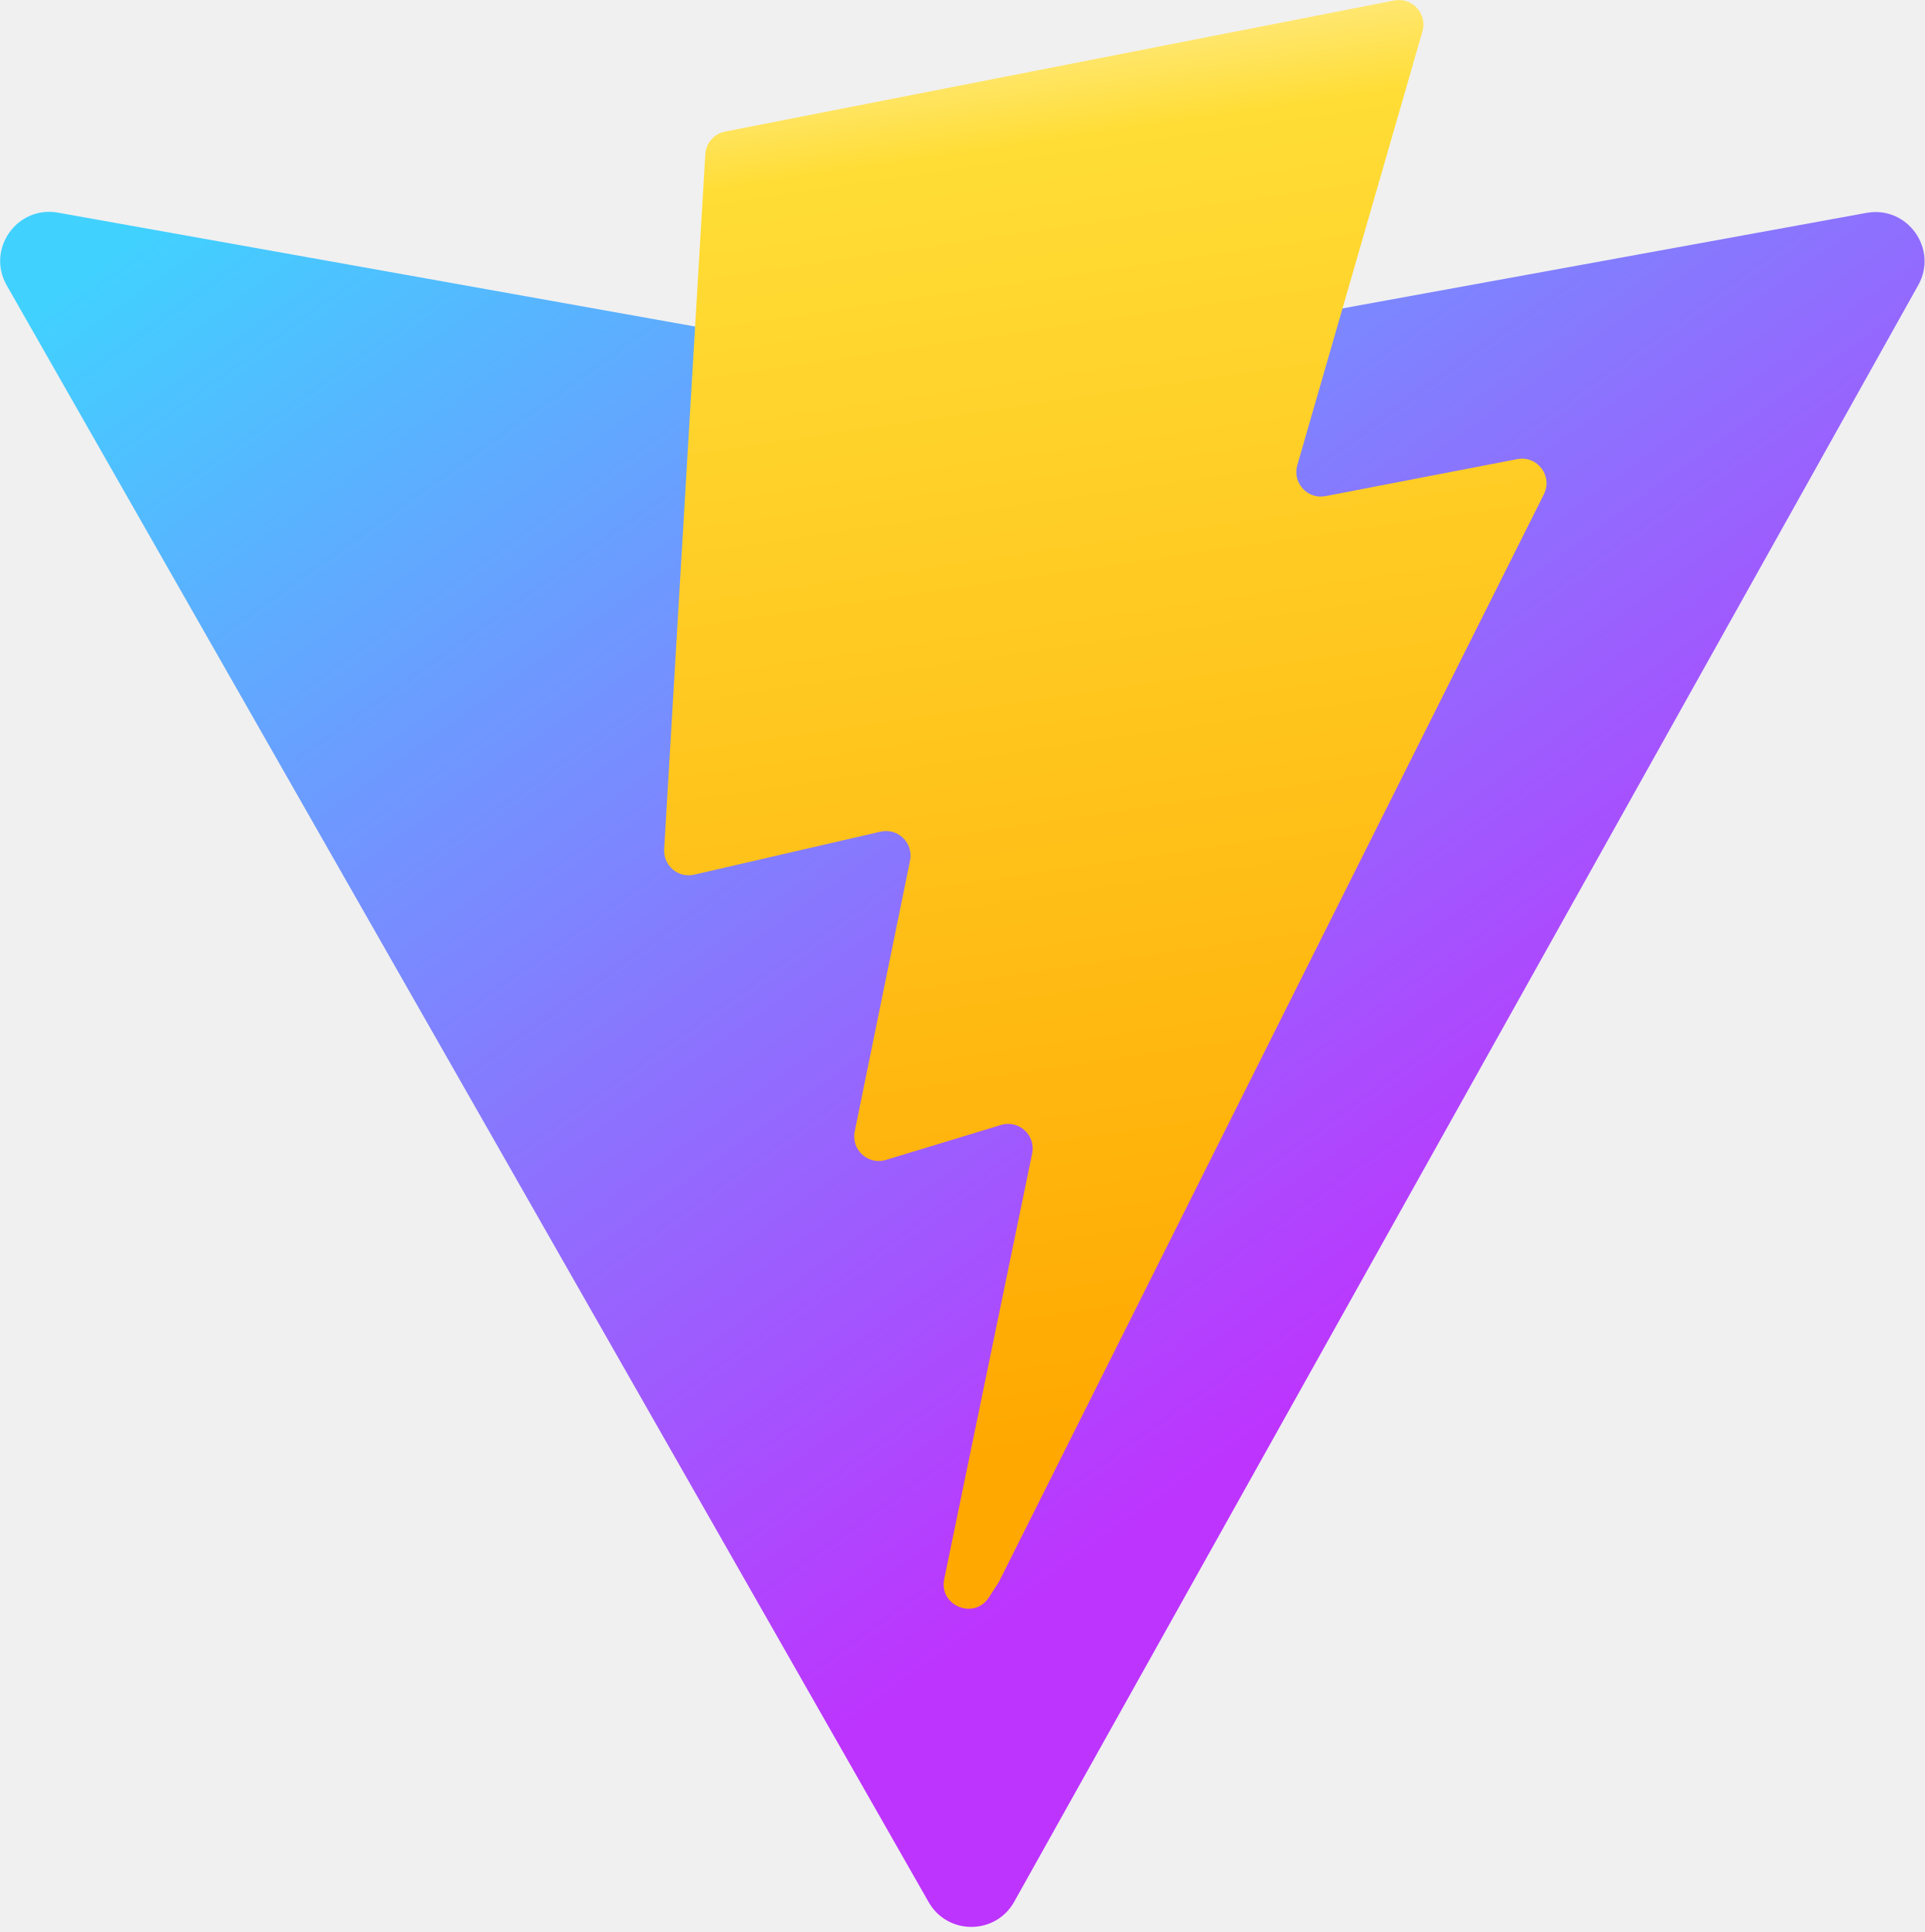
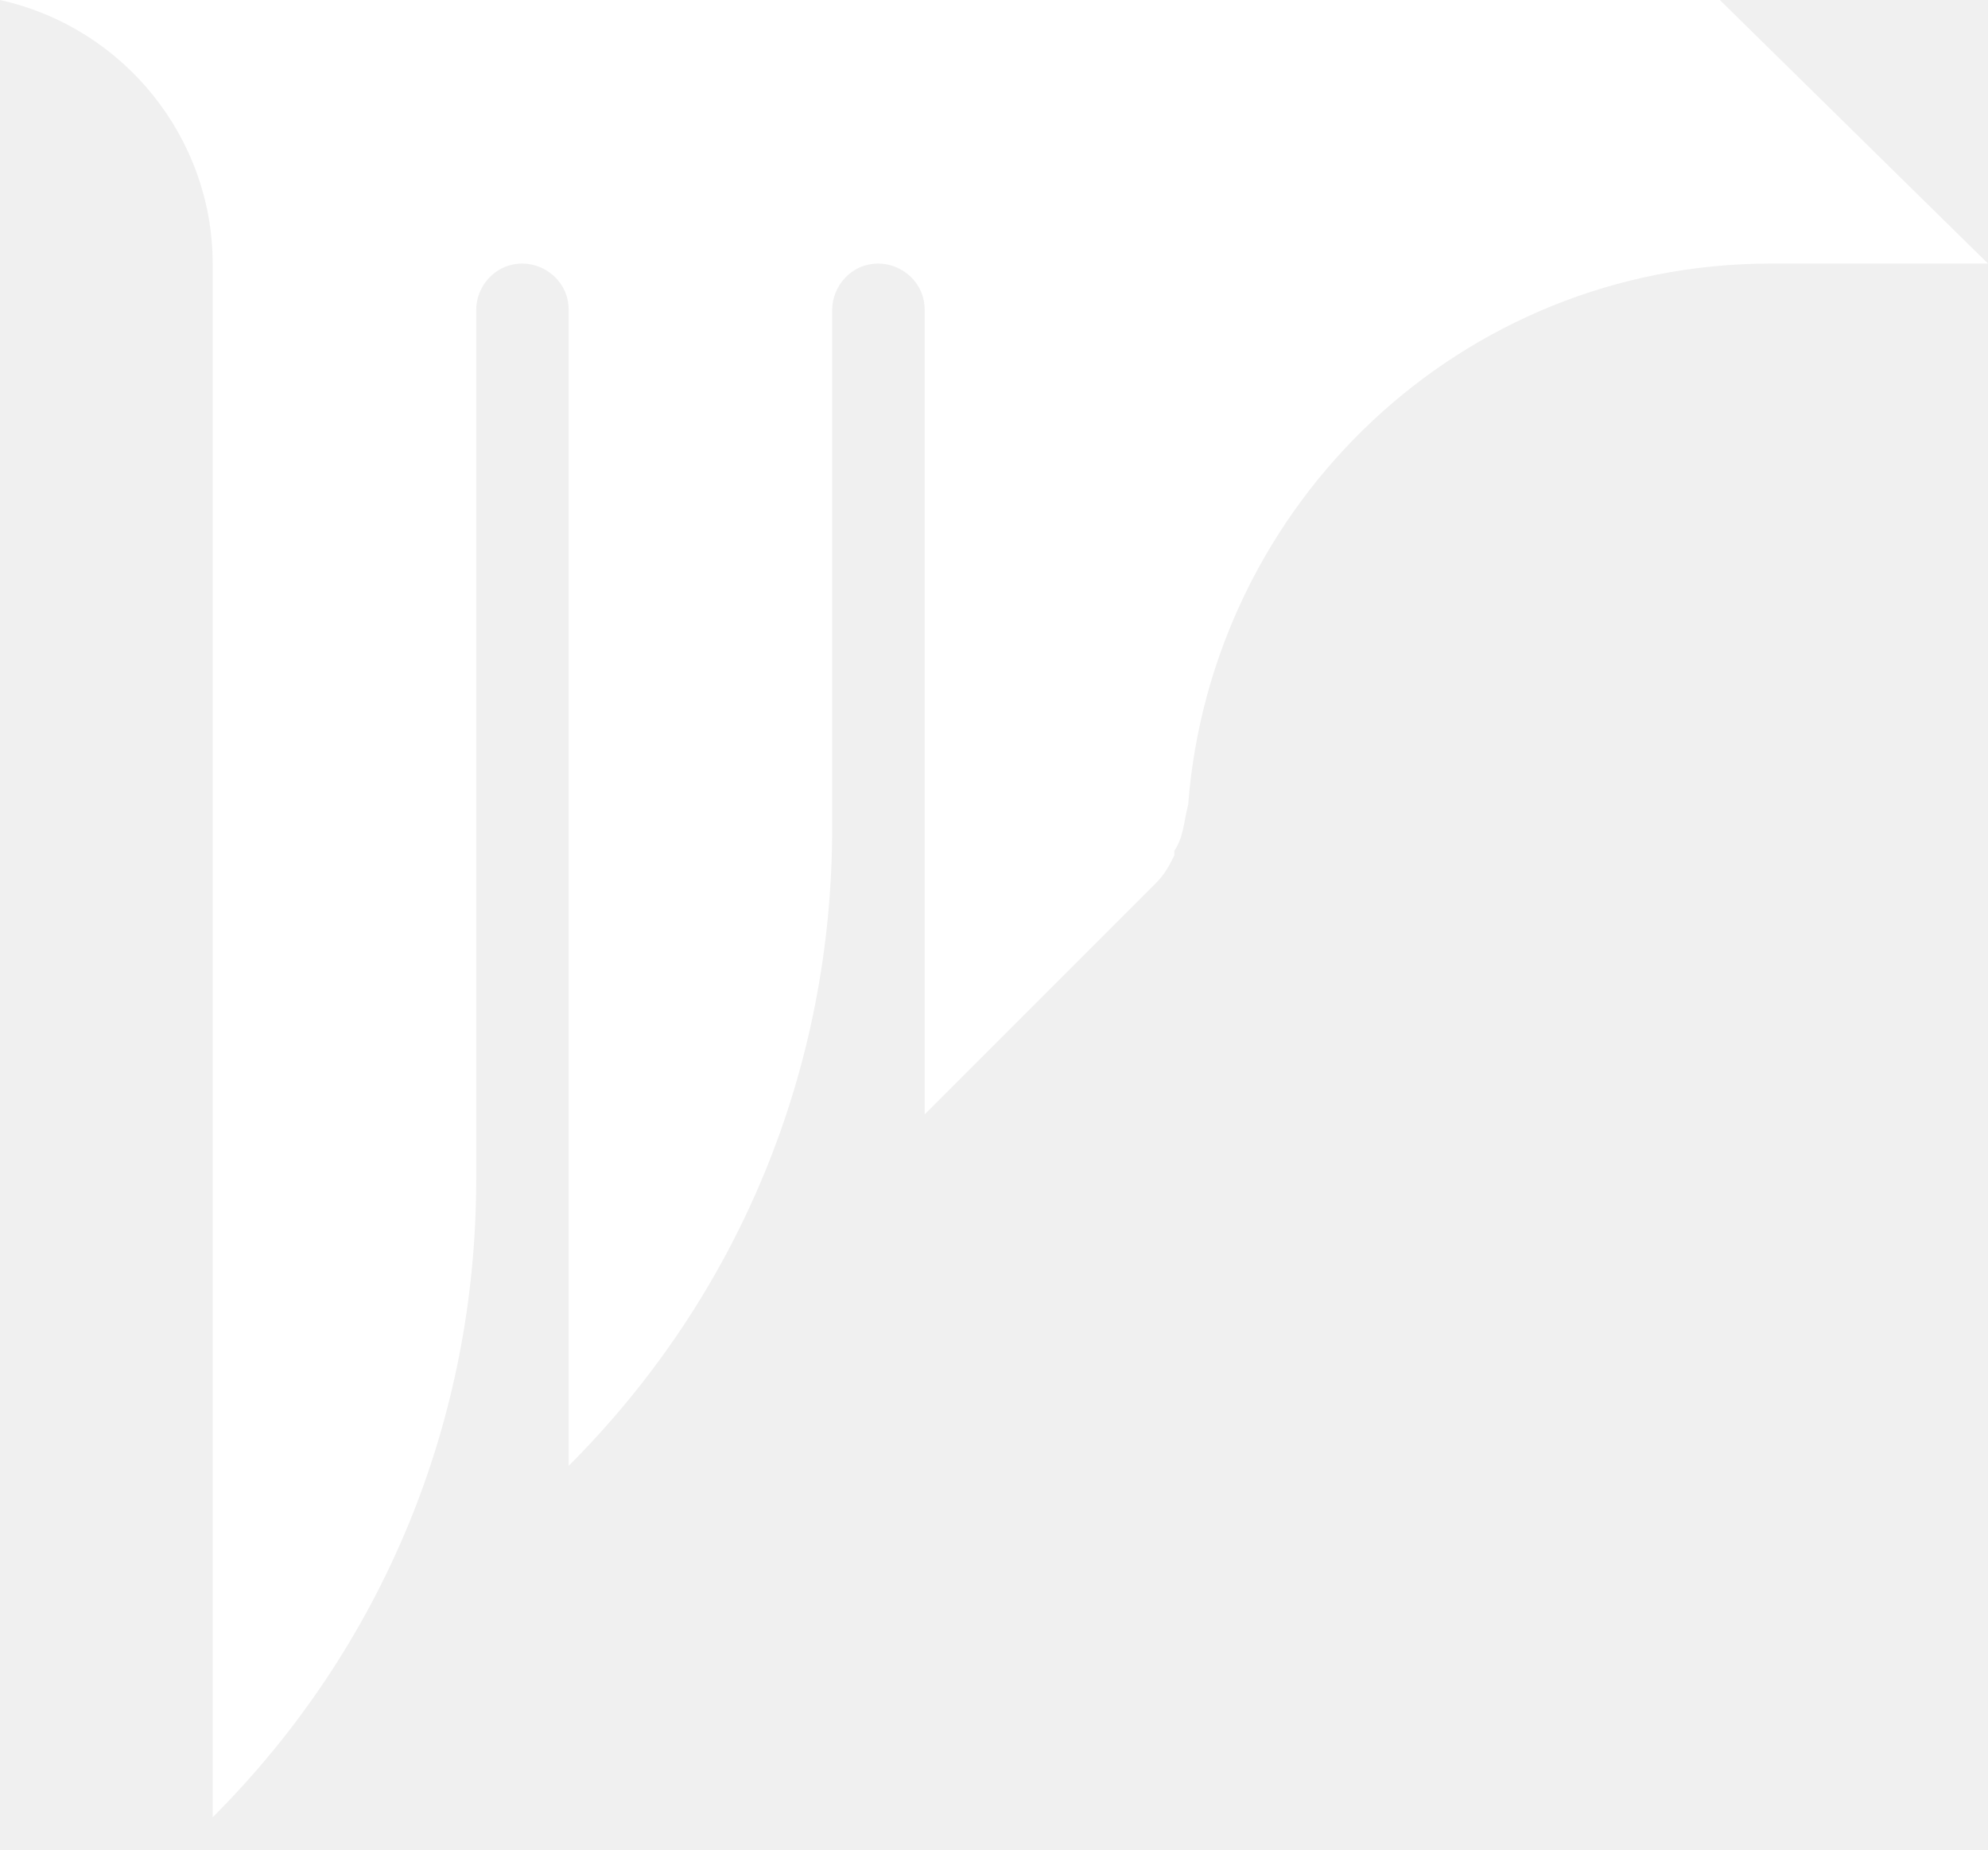
- <svg xmlns="http://www.w3.org/2000/svg" aria-hidden="true" role="img" class="iconify iconify--logos" width="31.88" height="32" preserveAspectRatio="xMidYMid meet" viewBox="0 0 256 257">
-   <defs>
-     <linearGradient id="IconifyId1813088fe1fbc01fb466" x1="-.828%" x2="57.636%" y1="7.652%" y2="78.411%">
-       <stop offset="0%" stop-color="#41D1FF" />
-       <stop offset="100%" stop-color="#BD34FE" />
-     </linearGradient>
-     <linearGradient id="IconifyId1813088fe1fbc01fb467" x1="43.376%" x2="50.316%" y1="2.242%" y2="89.03%">
-       <stop offset="0%" stop-color="#FFEA83" />
-       <stop offset="8.333%" stop-color="#FFDD35" />
-       <stop offset="100%" stop-color="#FFA800" />
-     </linearGradient>
-   </defs>
-   <path fill="url(#IconifyId1813088fe1fbc01fb466)" d="M255.153 37.938L134.897 252.976c-2.483 4.44-8.862 4.466-11.382.048L.875 37.958c-2.746-4.814 1.371-10.646 6.827-9.67l120.385 21.517a6.537 6.537 0 0 0 2.322-.004l117.867-21.483c5.438-.991 9.574 4.796 6.877 9.62Z" />
-   <path fill="url(#IconifyId1813088fe1fbc01fb467)" d="M185.432.063L96.44 17.501a3.268 3.268 0 0 0-2.634 3.014l-5.474 92.456a3.268 3.268 0 0 0 3.997 3.378l24.777-5.718c2.318-.535 4.413 1.507 3.936 3.838l-7.361 36.047c-.495 2.426 1.782 4.5 4.151 3.78l15.304-4.649c2.372-.72 4.652 1.36 4.15 3.788l-11.698 56.621c-.732 3.542 3.979 5.473 5.943 2.437l1.313-2.028l72.516-144.72c1.215-2.423-.88-5.186-3.54-4.672l-25.505 4.922c-2.396.462-4.435-1.77-3.759-4.114l16.646-57.705c.677-2.35-1.37-4.583-3.769-4.113Z" />
+ <svg xmlns="http://www.w3.org/2000/svg" width="43" height="40" viewBox="0 0 43 40" fill="none">
+   <path d="M37.2 0H0C2.7 0.6 4.6 3 4.6 5.7V39.3C8.3 35.6 10.3 30.7 10.3 25.5V6.7C10.3 6.2 10.7 5.7 11.3 5.7C11.8 5.7 12.3 6.1 12.3 6.7V31.7C16 28 18 23.1 18 17.9V6.7C18 6.2 18.4 5.7 19 5.7C19.5 5.7 20 6.1 20 6.7V24.1L25 19.1C25.2 18.9 25.3 18.7 25.4 18.5V18.4C25.6 18.1 25.6 17.8 25.7 17.4C26.2 10.9 31.6 5.7 38.3 5.7H43L37.2 0Z" fill="white" />
</svg>
